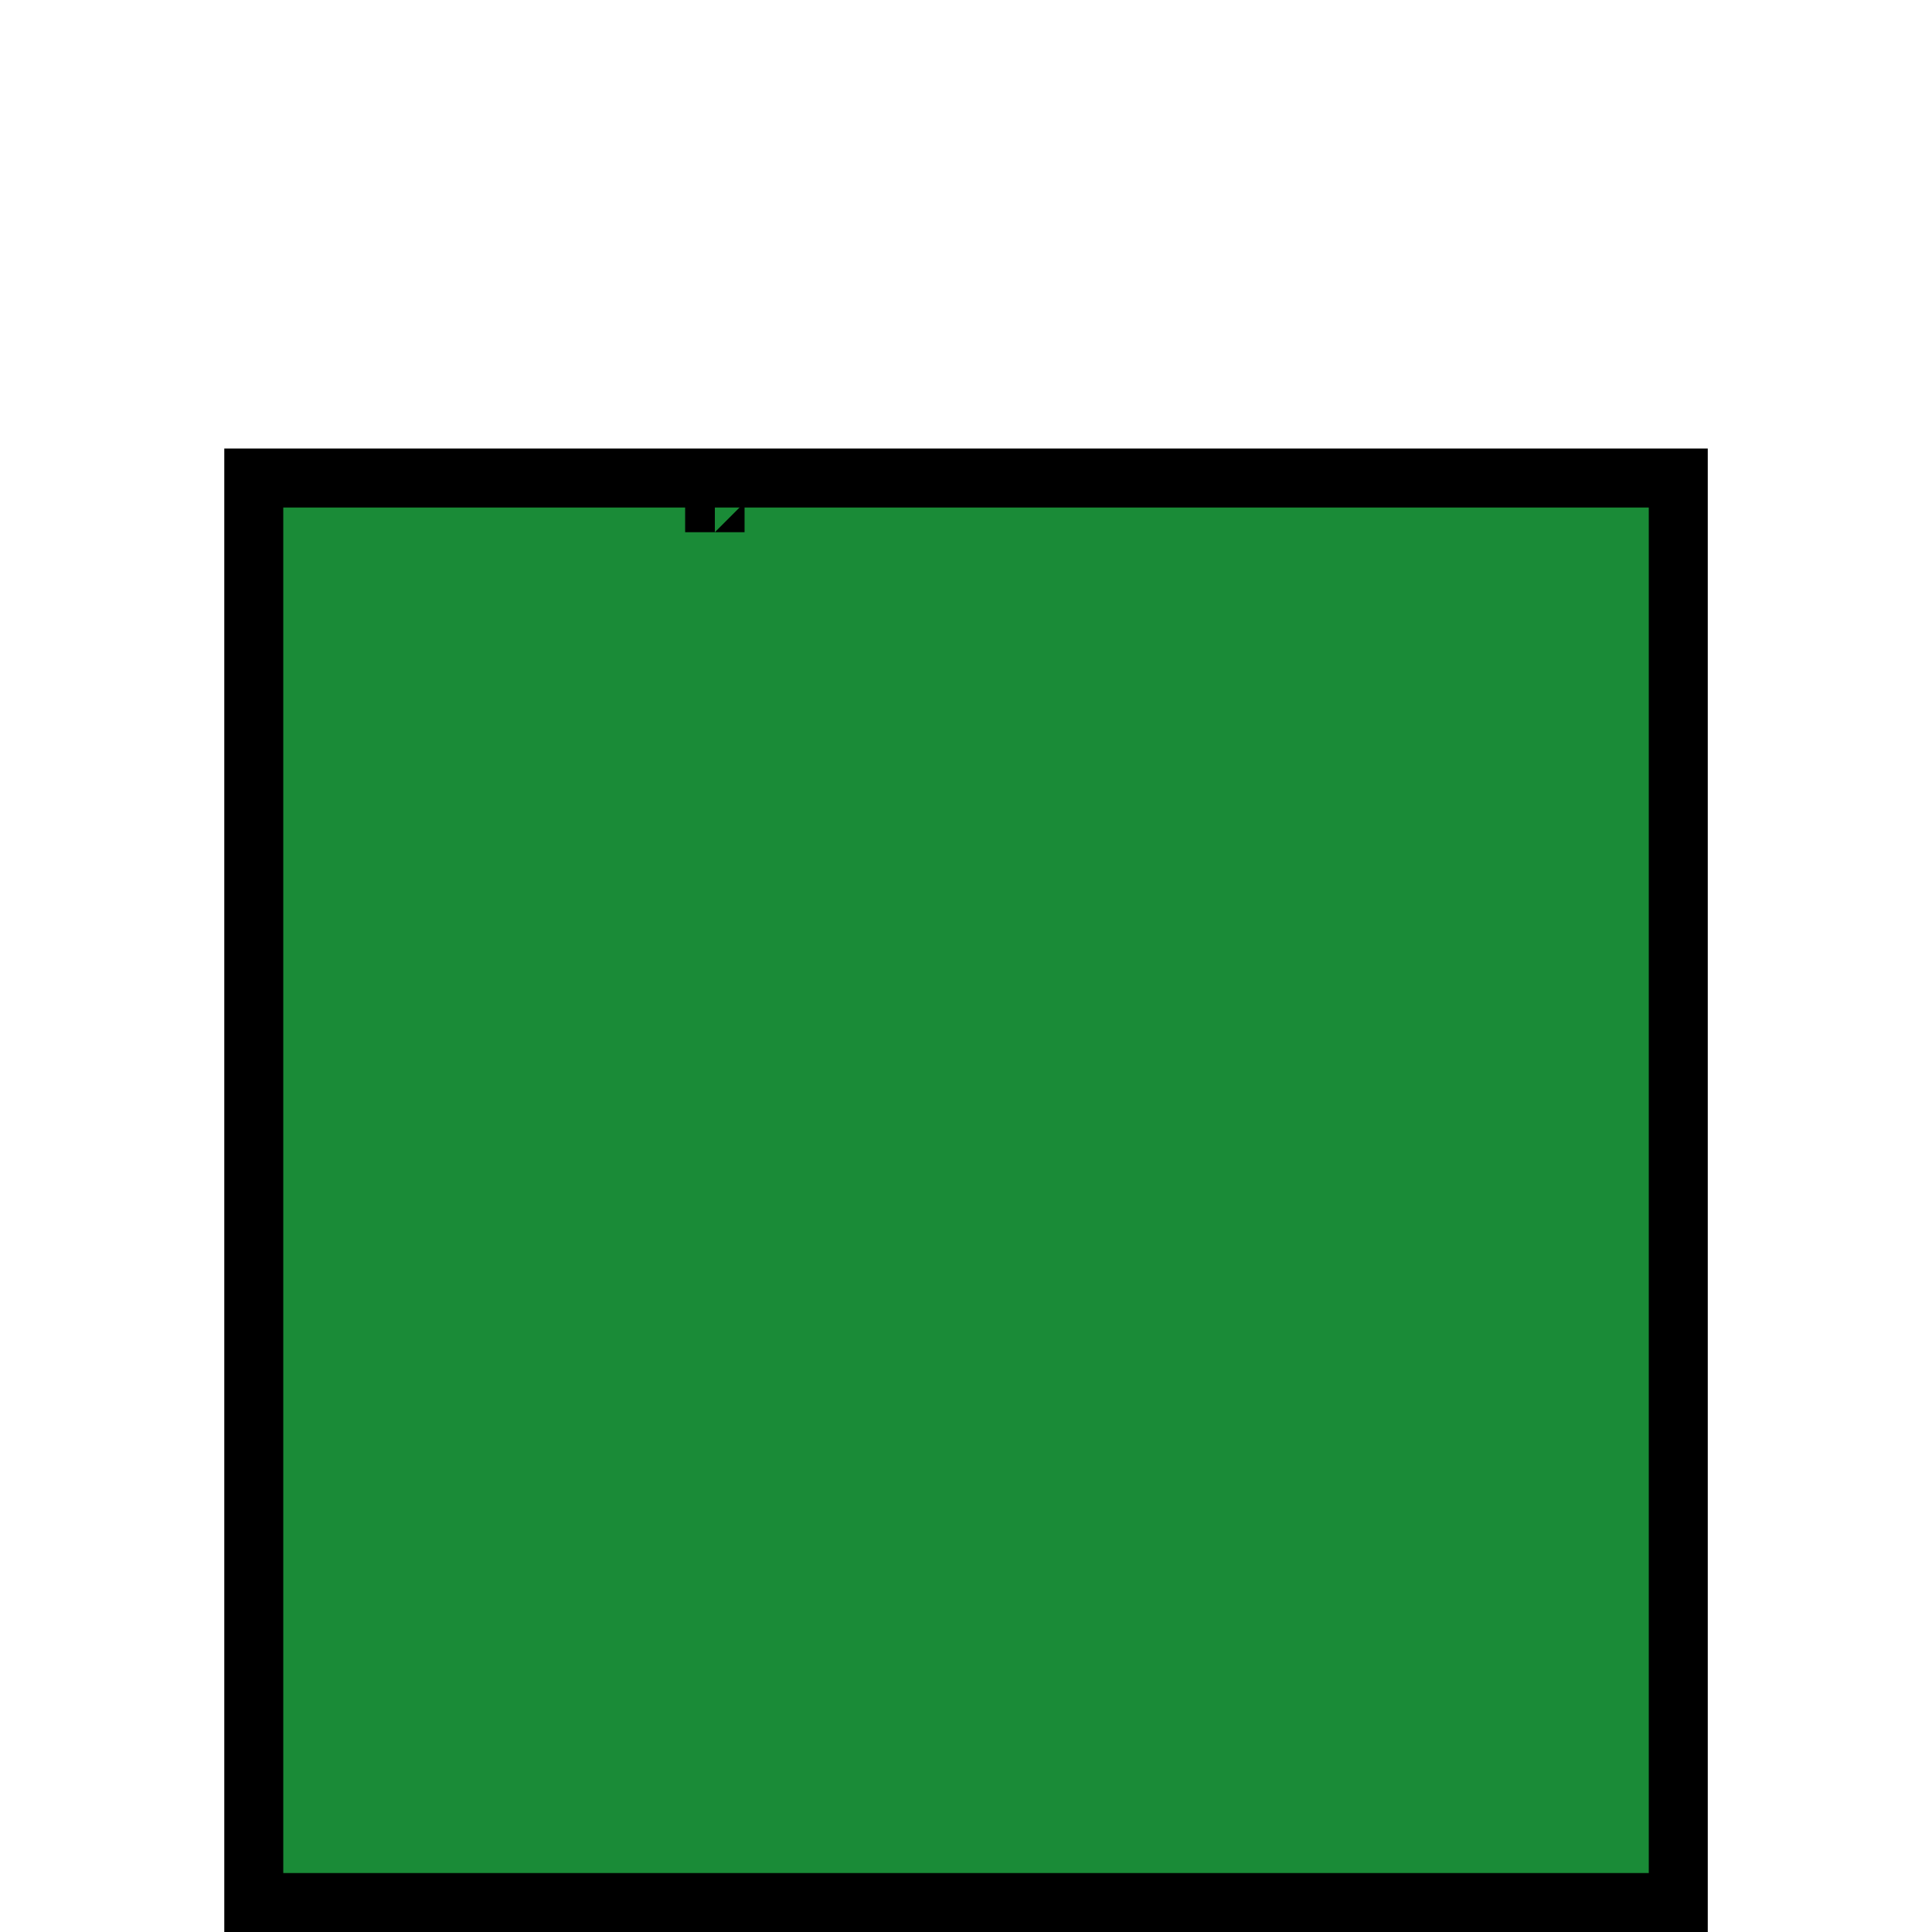
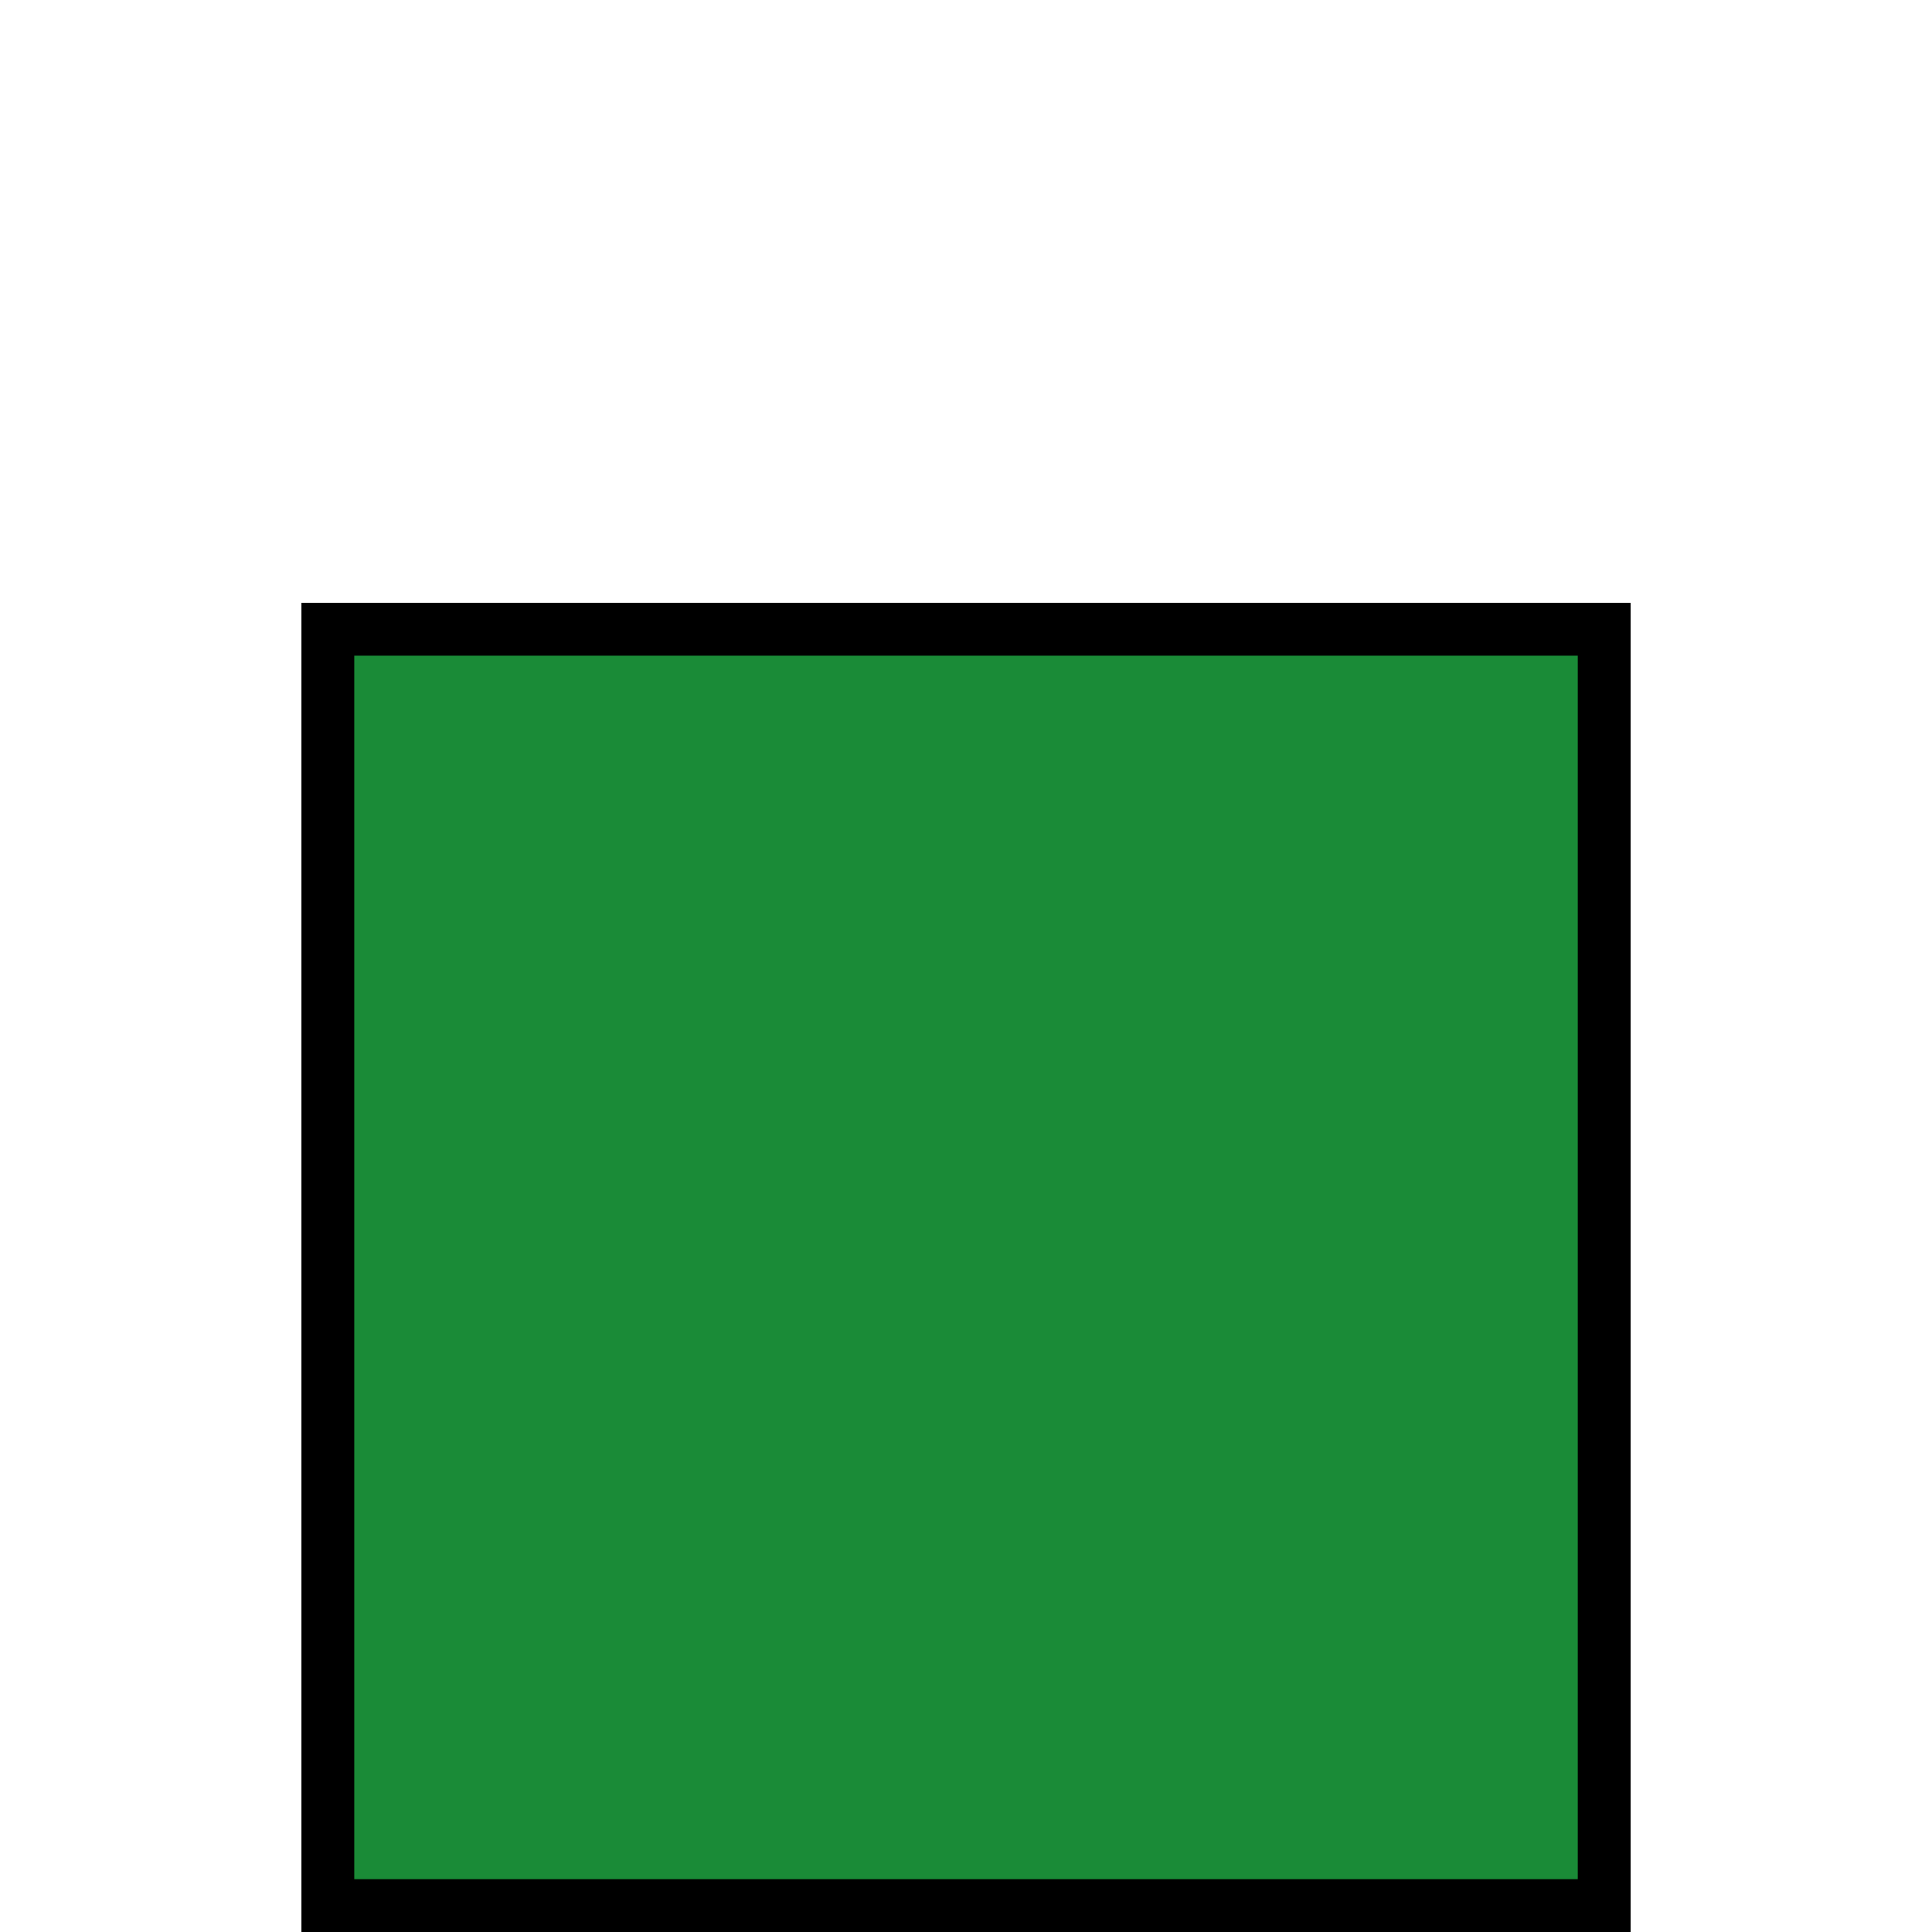
- <svg xmlns="http://www.w3.org/2000/svg" width="25" height="25" viewBox="0 -2 6.615 8.615" version="1.1" id="svg1">
+ <svg xmlns="http://www.w3.org/2000/svg" width="25" height="25" viewBox="0 -3 6.615 9.615" version="1.1" id="svg1">
  <defs id="defs1" />
  <g id="layer1" transform="translate(0.1586105,0.1586105)">
    <rect style="fill:#1a8b37;fill-opacity:1;stroke:#000000;stroke-width:0.263;stroke-dasharray:none;stroke-opacity:1" id="rect1" width="6.352" height="6.352" x="-0.027" y="-0.027" />
    <circle id="path2" style="fill:#3d6ca5;stroke:#000000;stroke-width:0.265" cx="2.029" cy="0.082" r="3.9200254e-06" />
  </g>
</svg>
